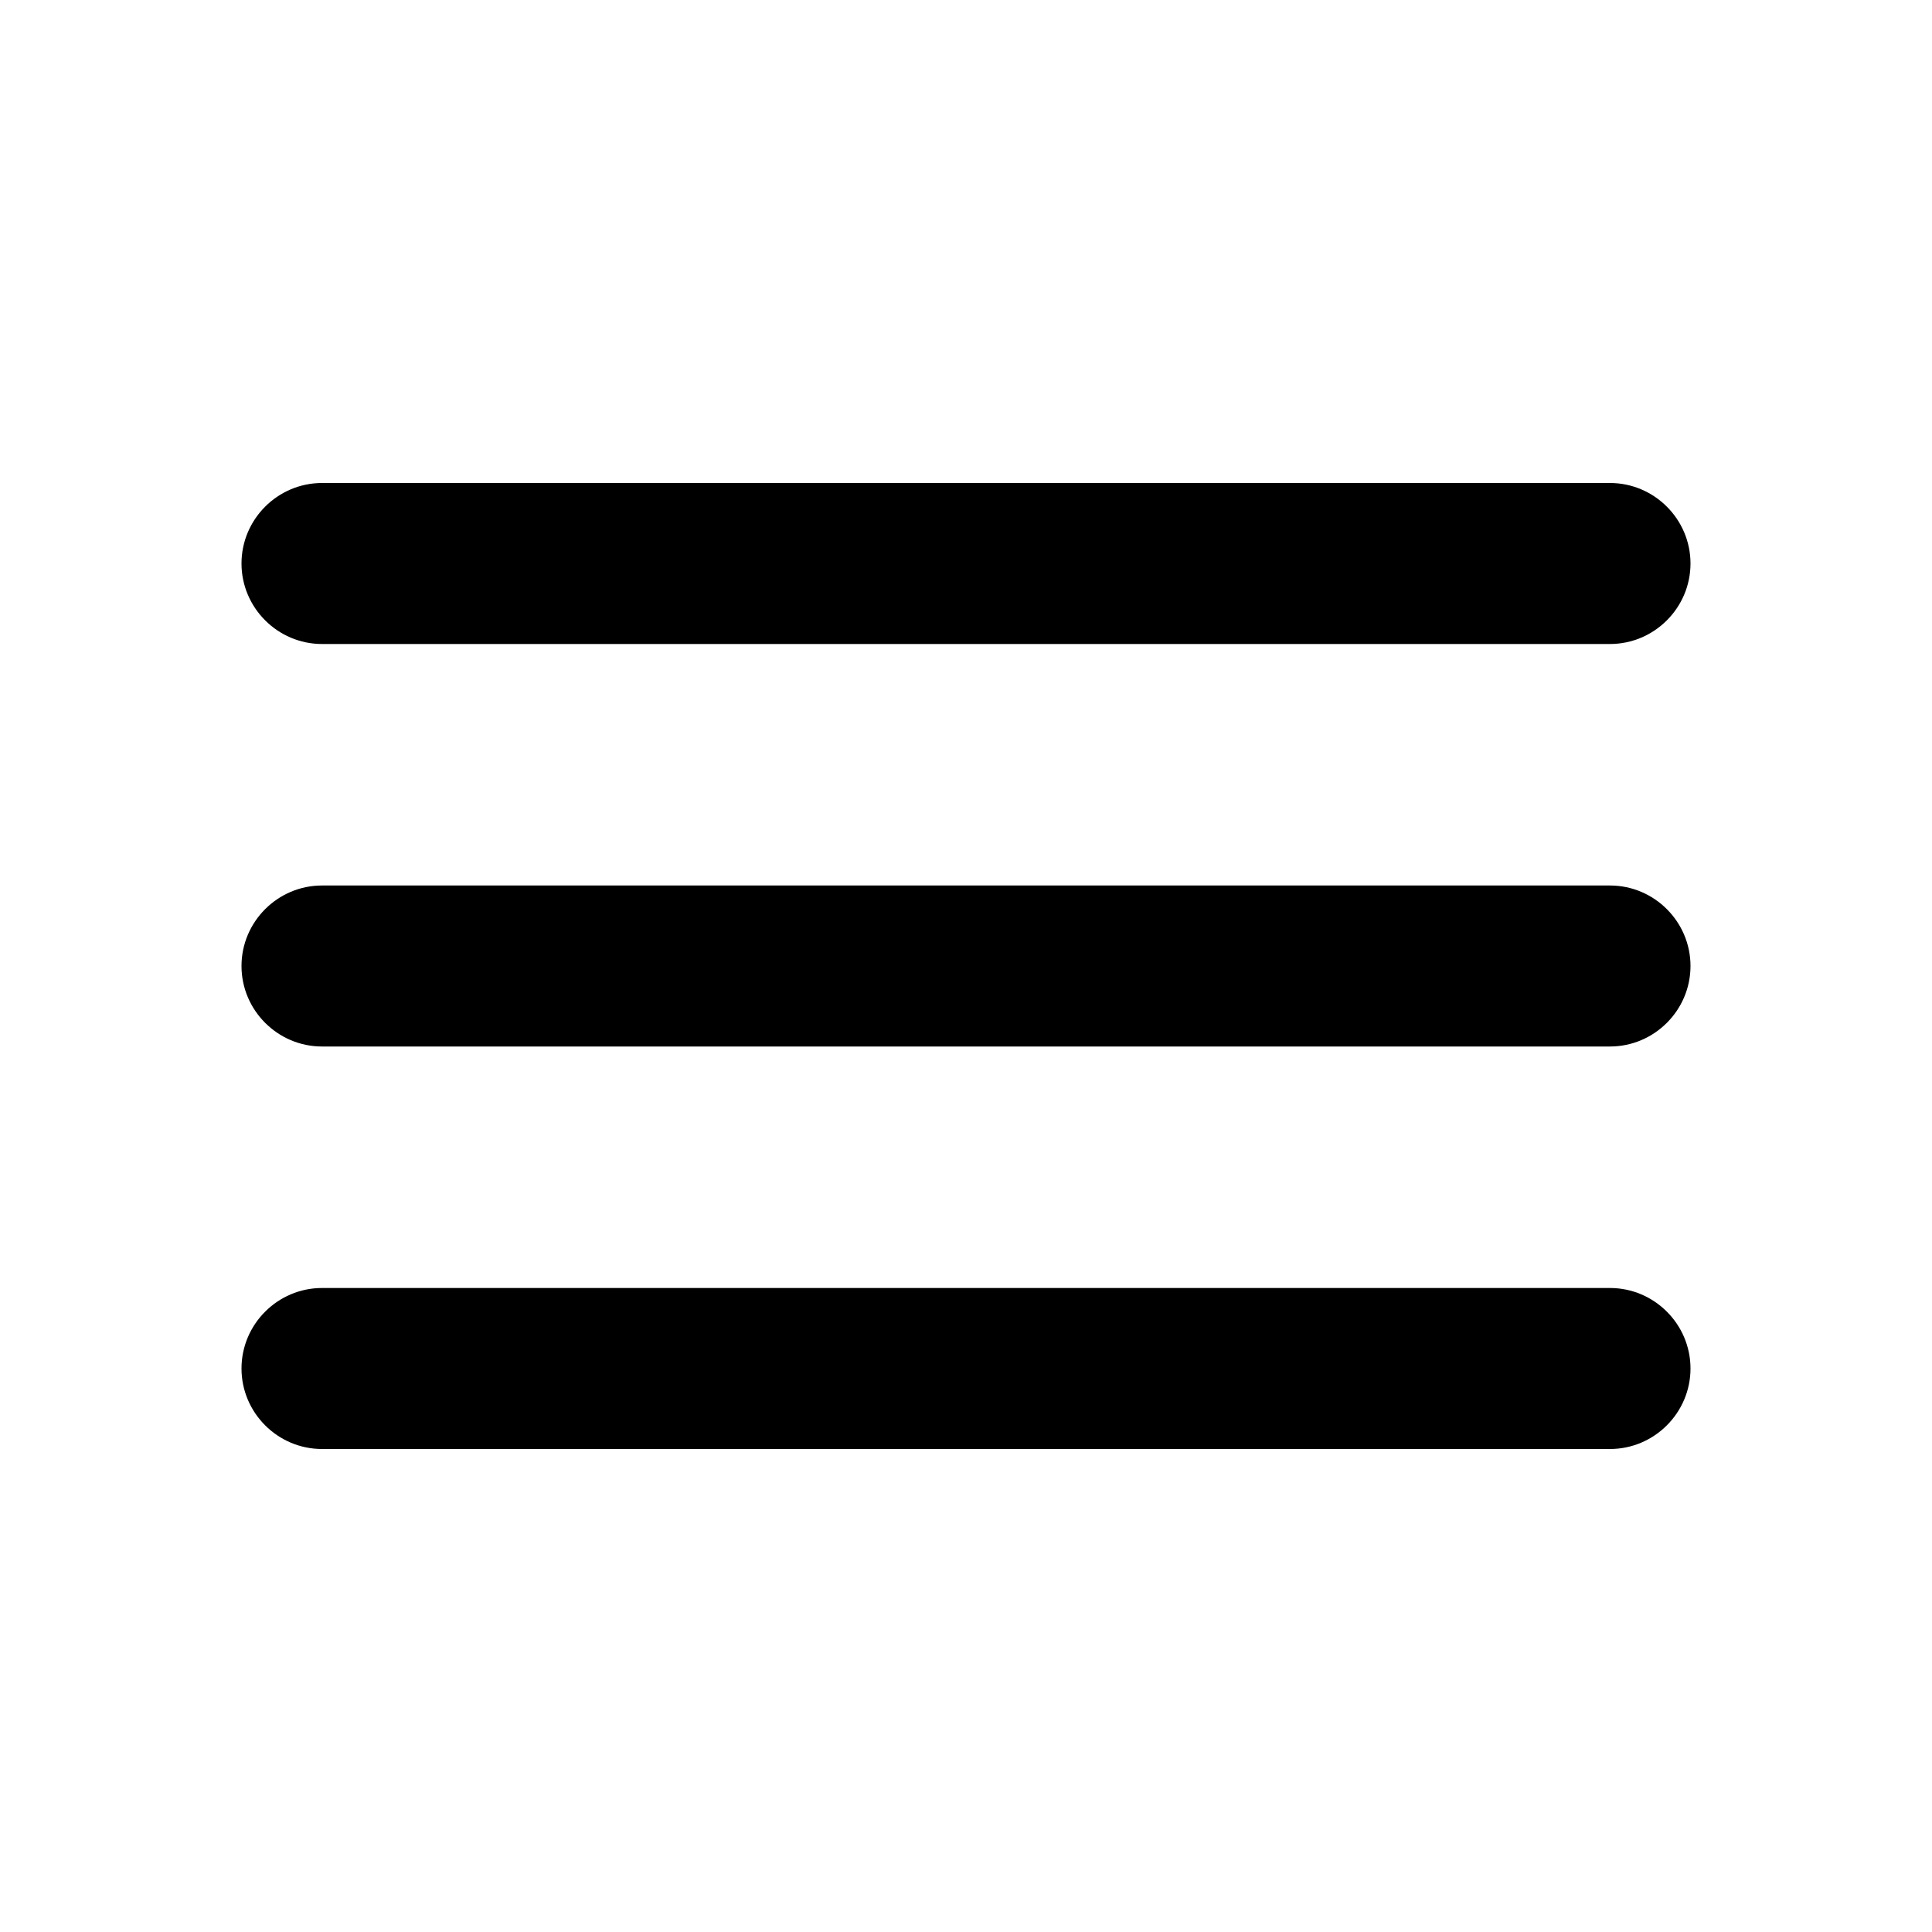
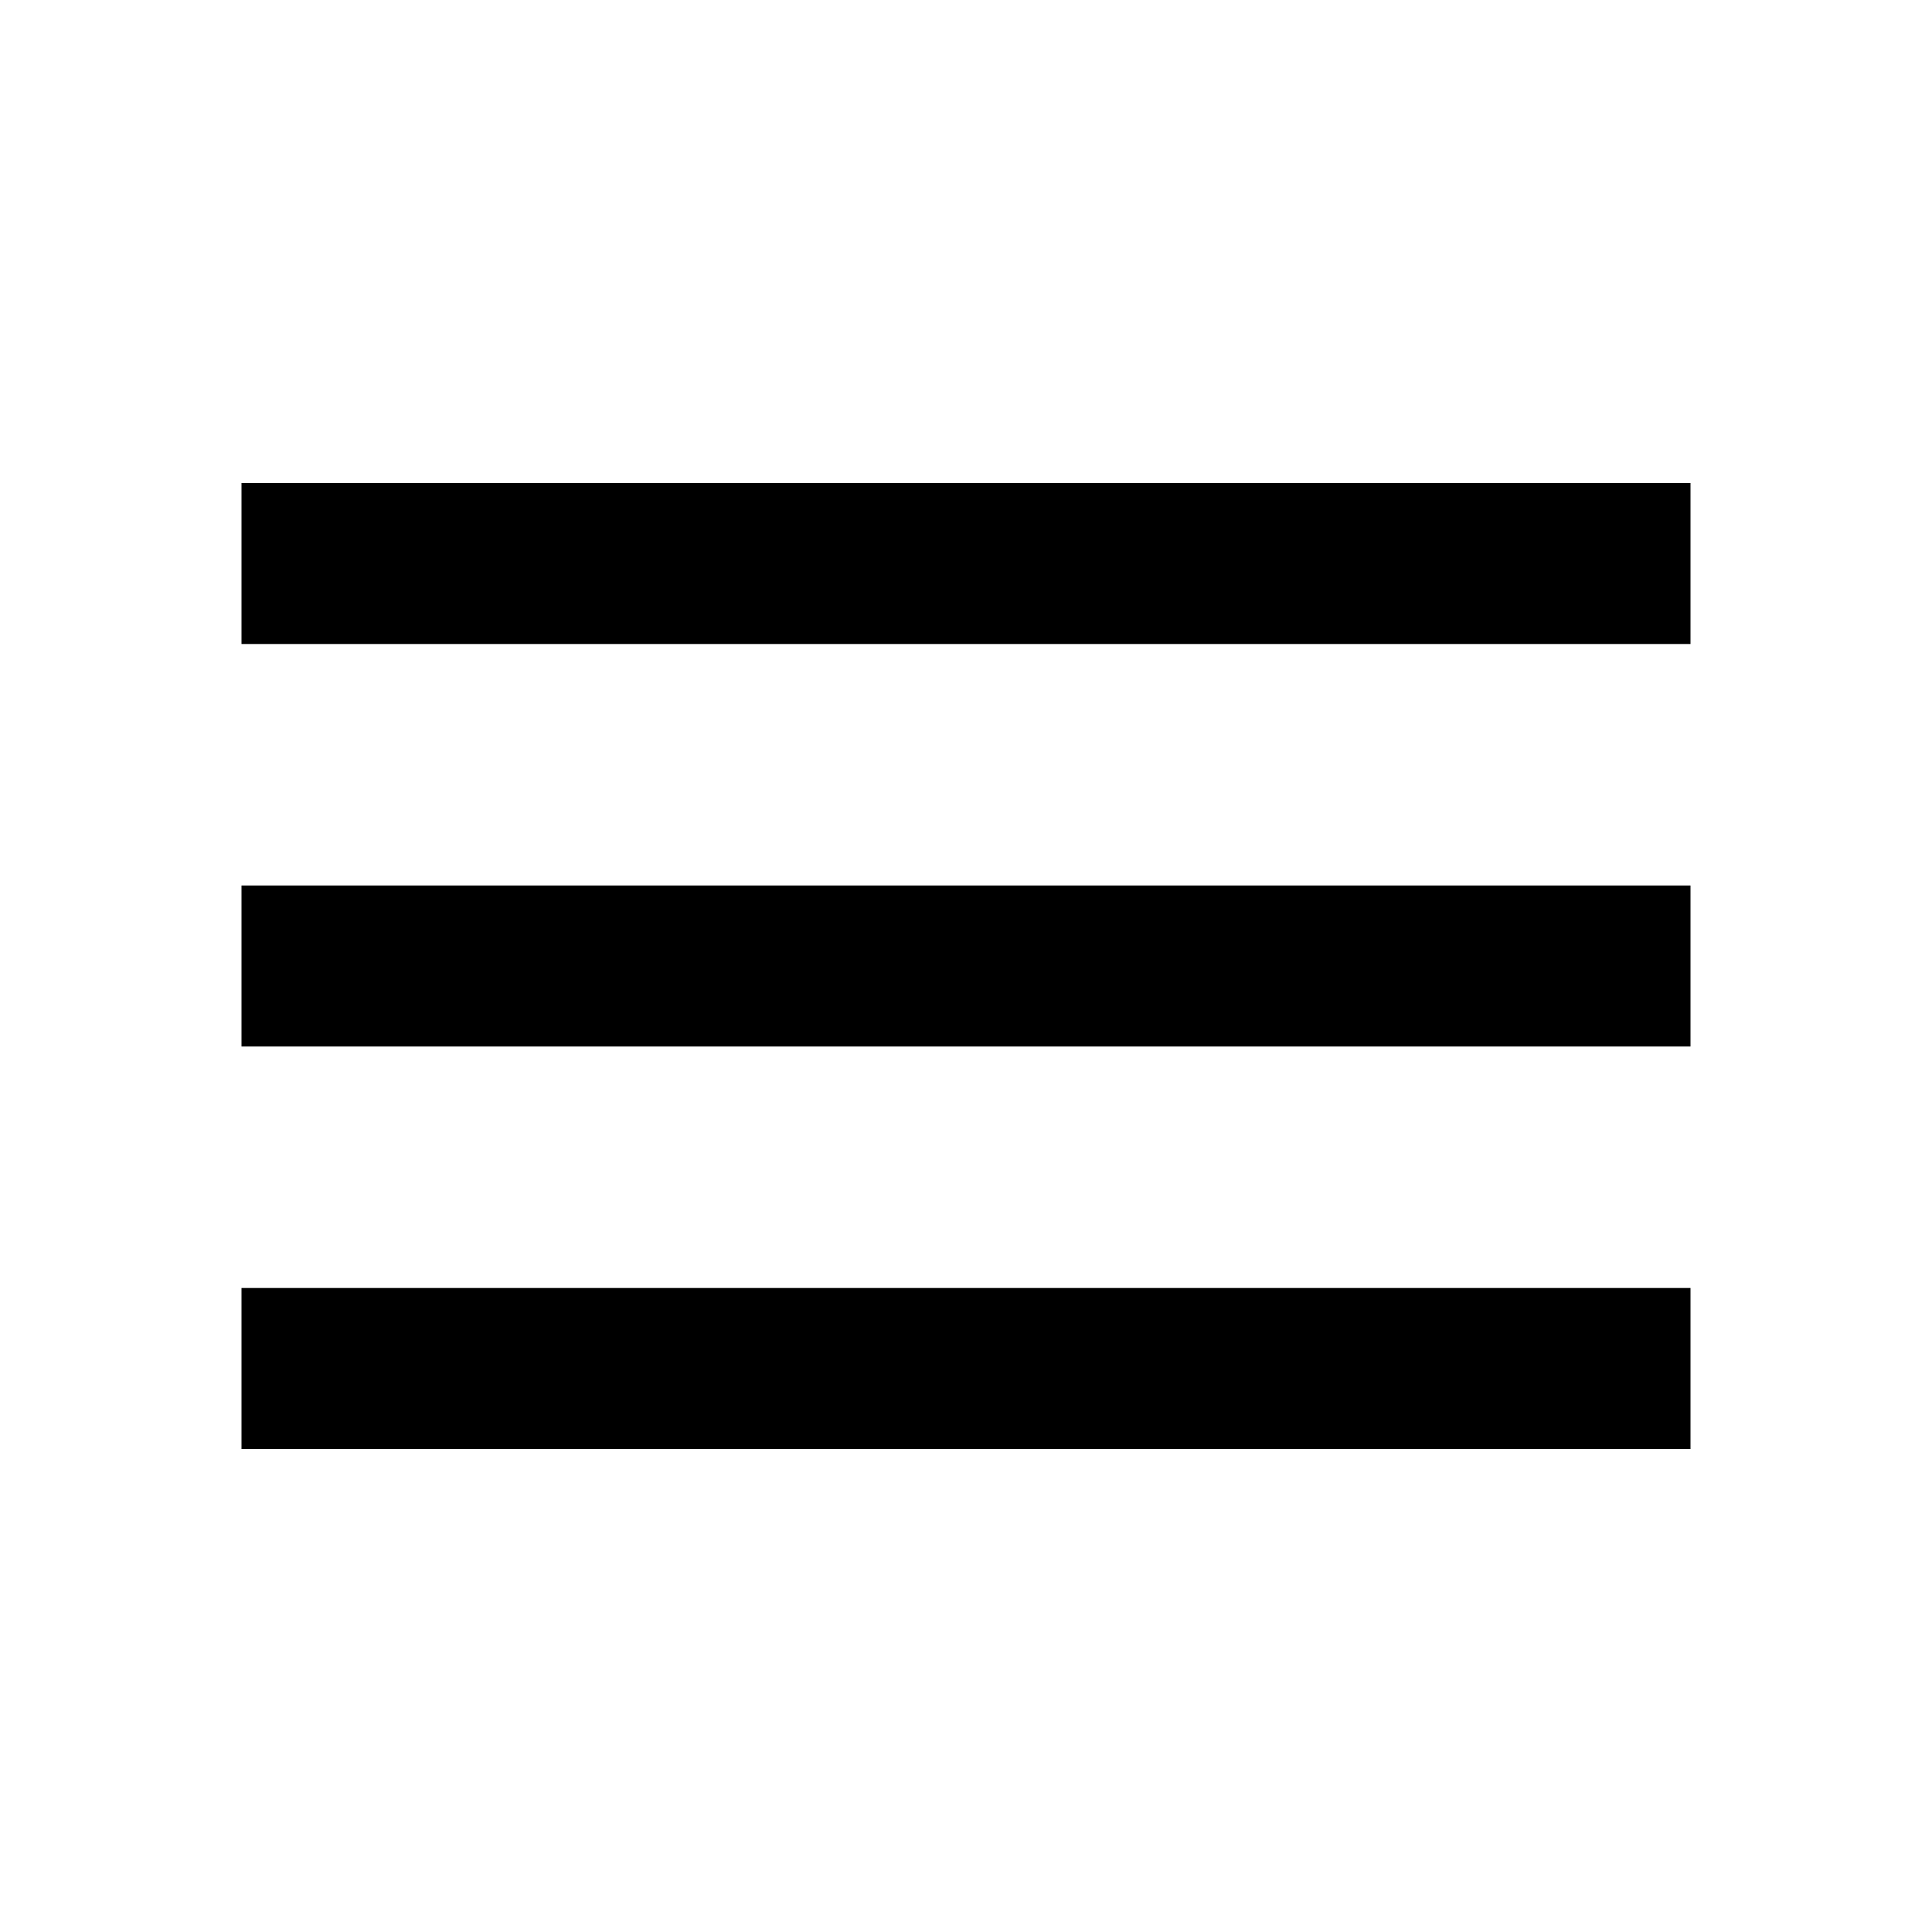
<svg xmlns="http://www.w3.org/2000/svg" height="24px" viewBox="0 0 24 24" width="24px" fill="#000000">
  <path d="M0 0h24v24H0V0z" fill="none" />
-   <path d="M4 18h16c.55 0 1-.45 1-1s-.45-1-1-1H4c-.55 0-1 .45-1 1s.45 1 1 1zm0-5h16c.55 0 1-.45 1-1s-.45-1-1-1H4c-.55 0-1 .45-1 1s.45 1 1 1zM3 7c0 .55.45 1 1 1h16c.55 0 1-.45 1-1s-.45-1-1-1H4c-.55 0-1 .45-1 1z" />
+   <path d="M3 18h18v-2H3v2zm0-5h18v-2H3v2zm0-7v2h18V6H3z" />
</svg>
